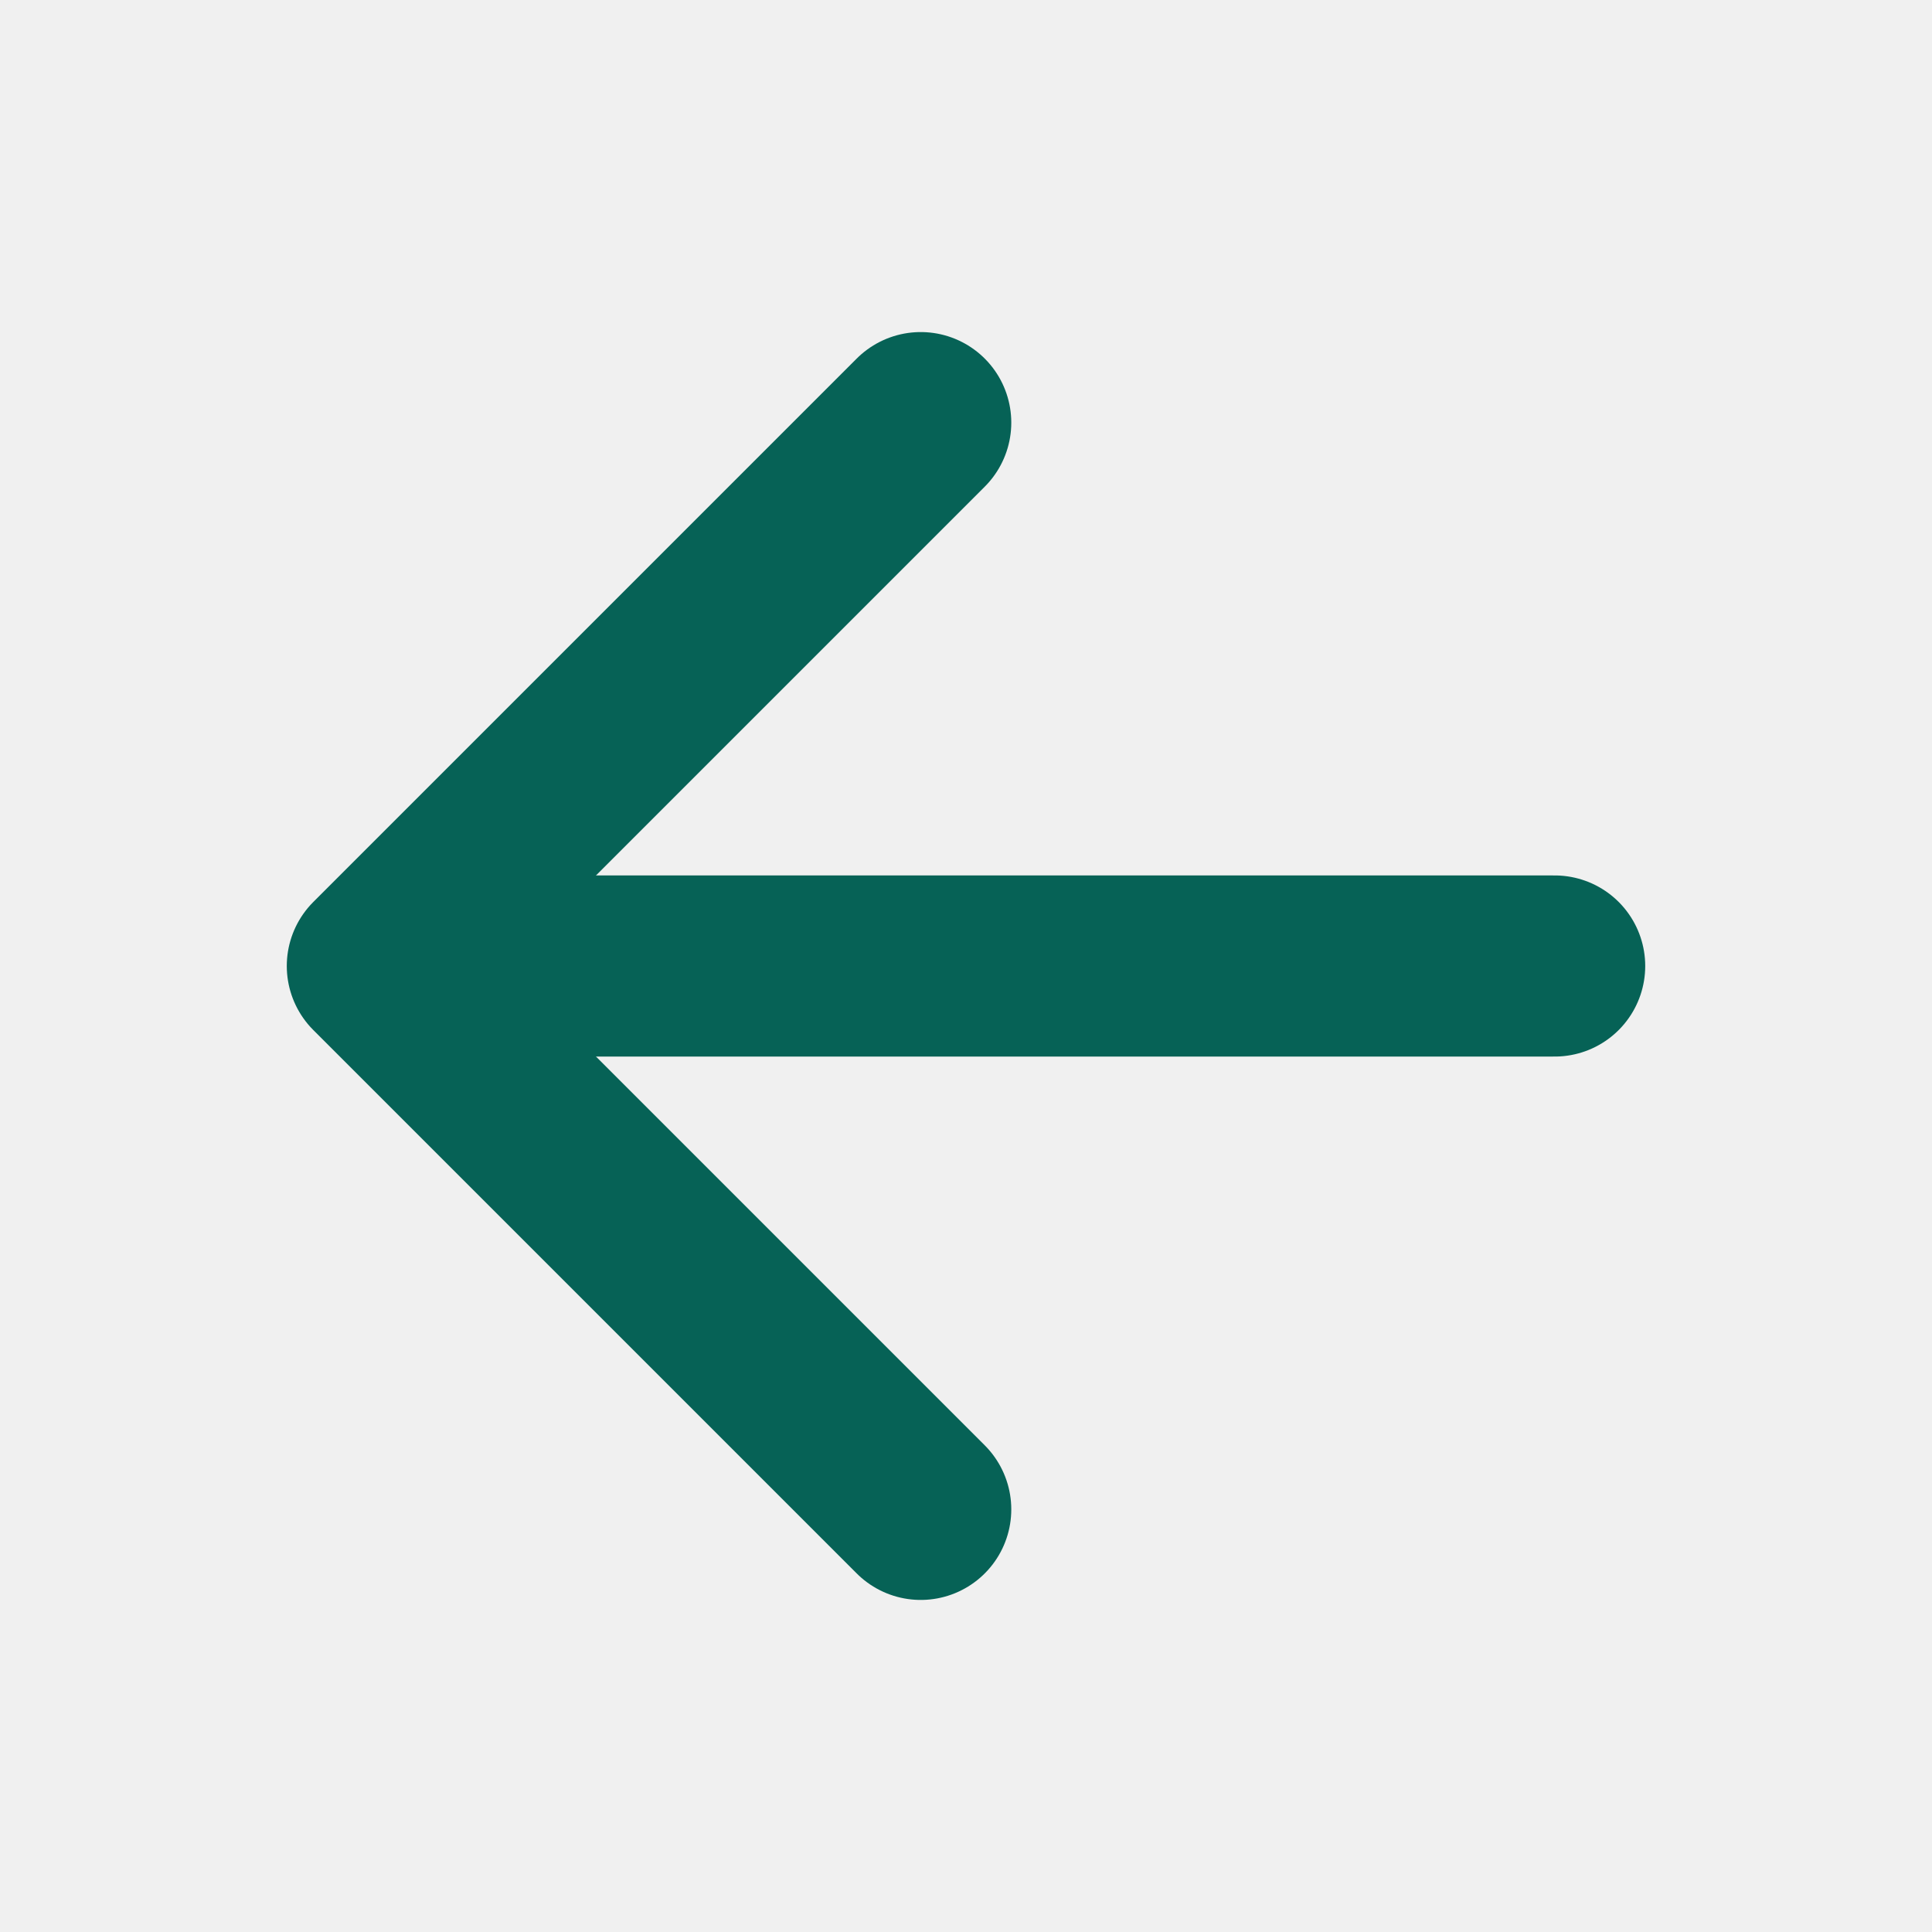
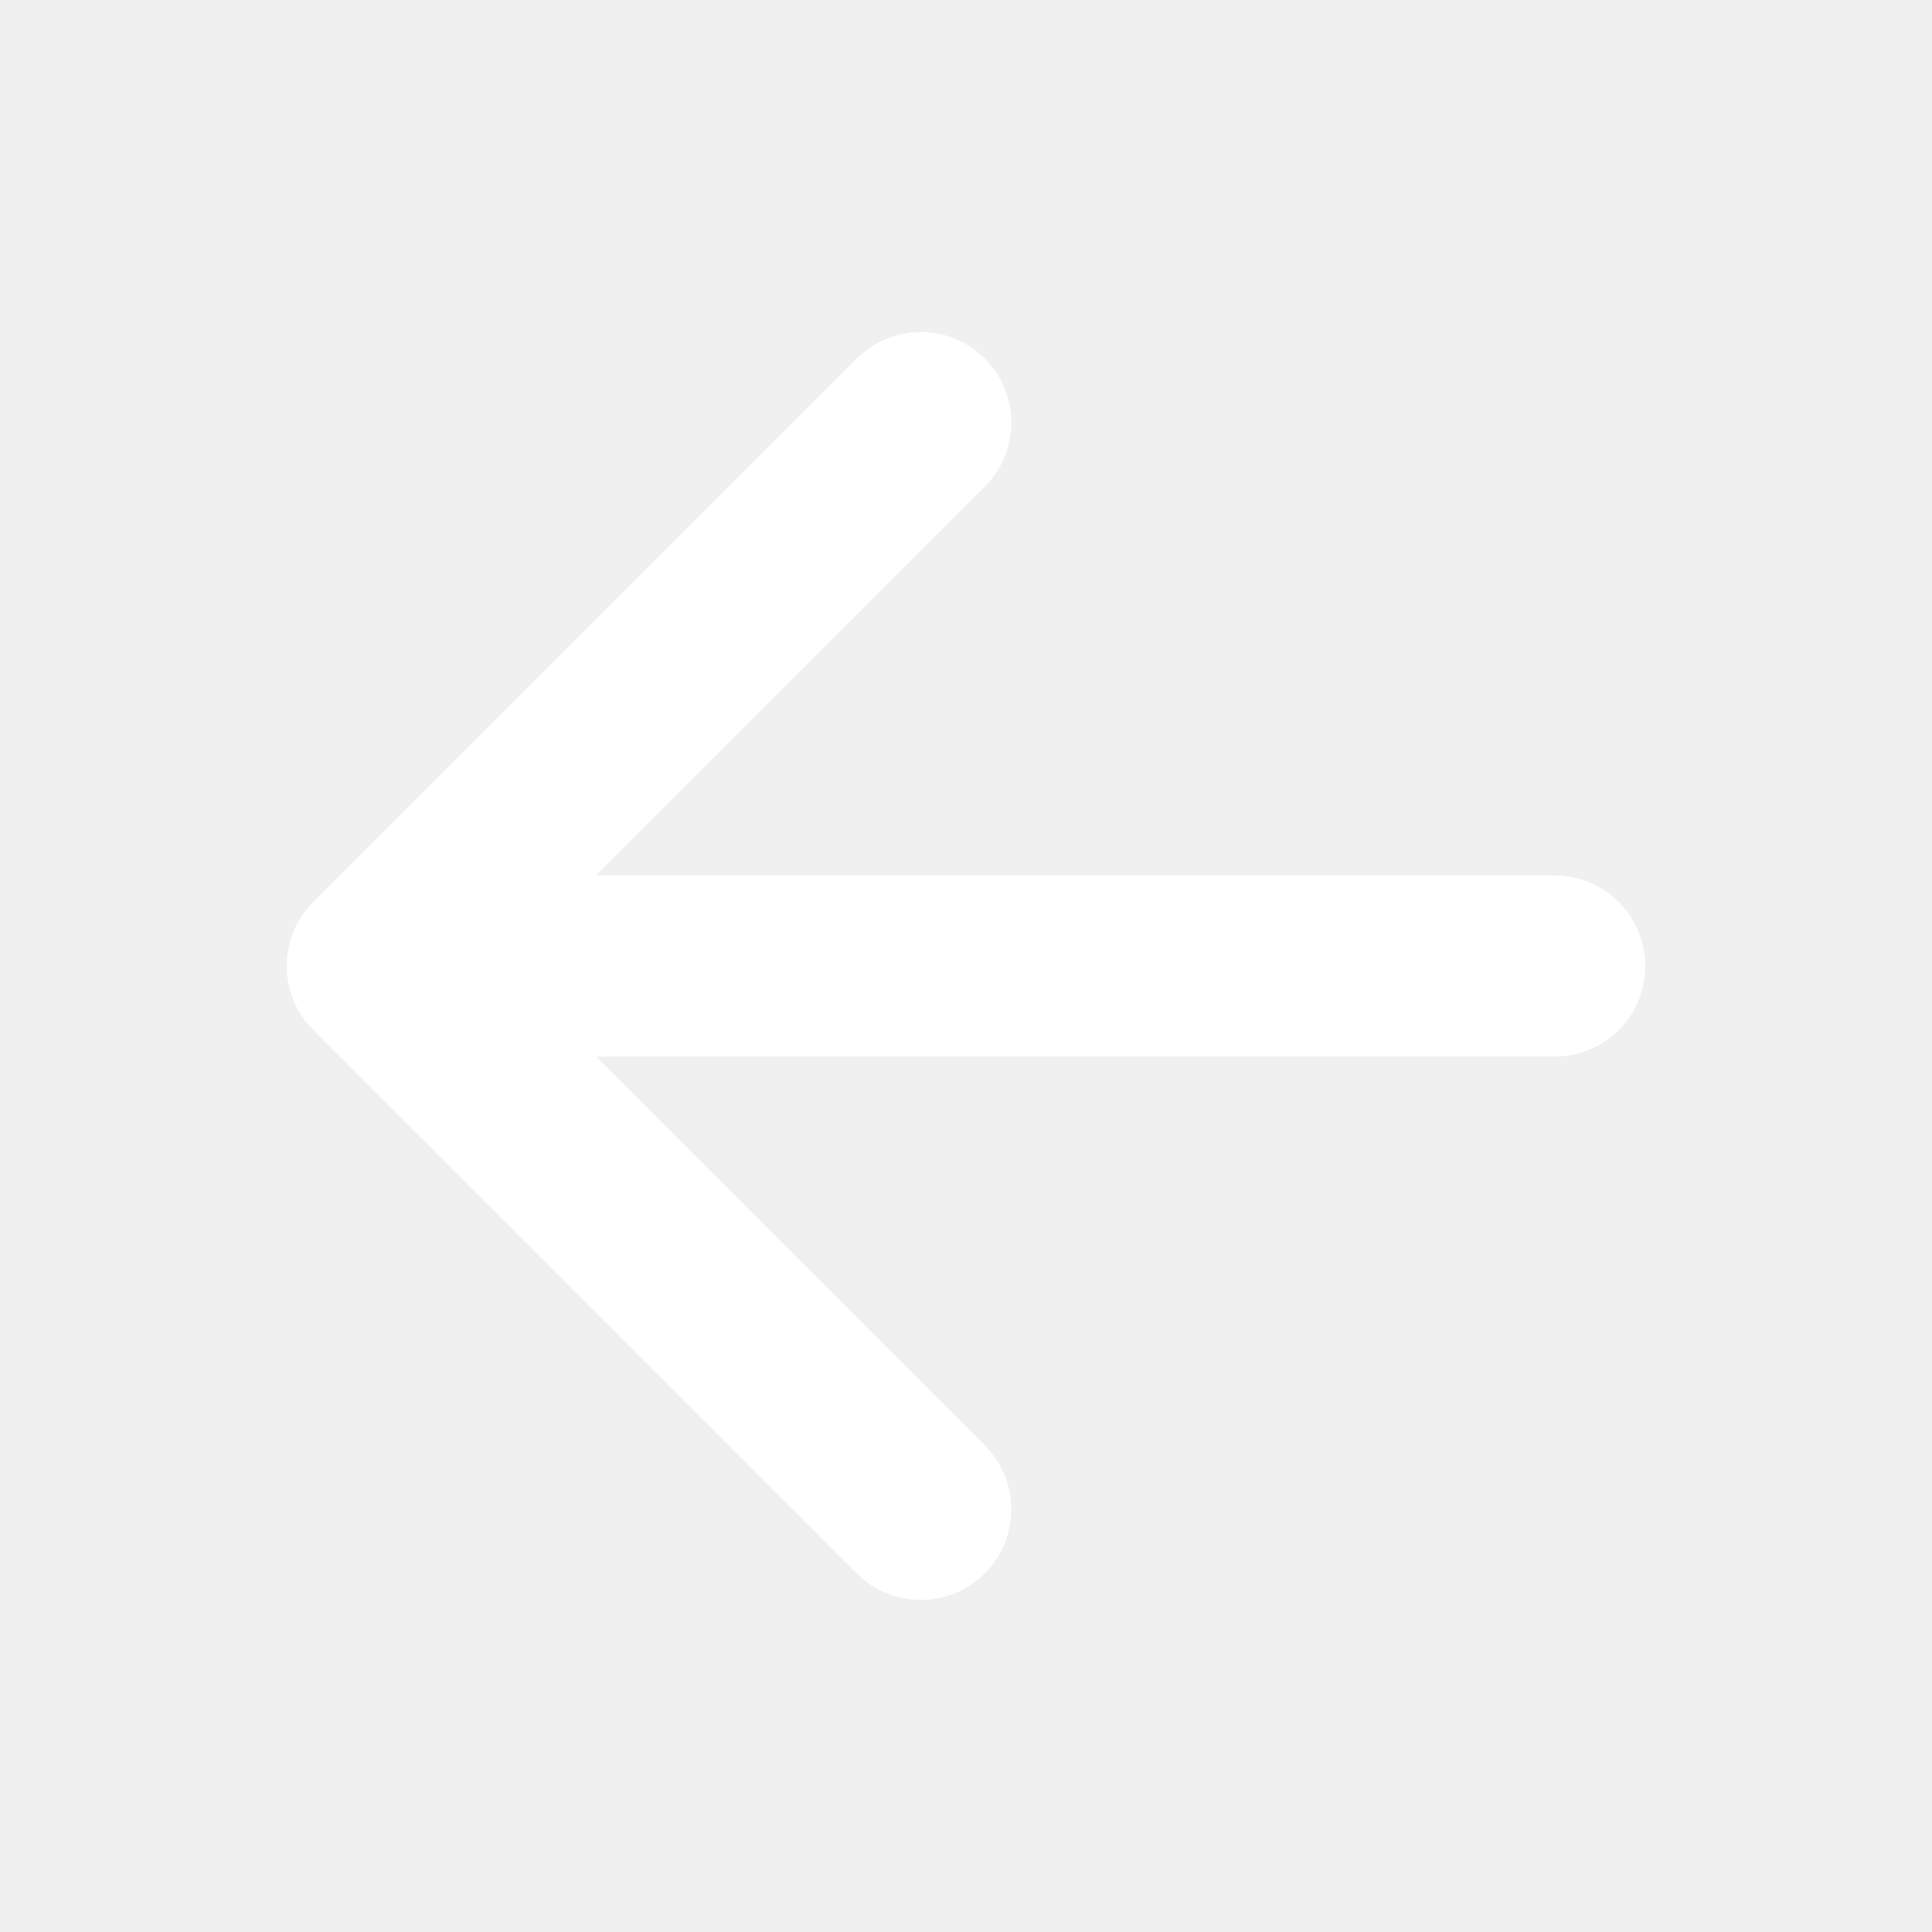
<svg xmlns="http://www.w3.org/2000/svg" width="800px" height="800px" viewBox="0 0 512 512">
-   <polyline points="244 400 100 256 244 112" style="fill:none;stroke:#066256;stroke-linecap:round;stroke-linejoin:round;stroke-width:48px" />
-   <line x1="120" y1="256" x2="412" y2="256" style="fill:none;stroke:#066256;stroke-linecap:round;stroke-linejoin:round;stroke-width:48px" />
+   <polyline points="244 400 100 256 244 112" style="fill:none;stroke:#ffffff;stroke-linecap:round;stroke-linejoin:round;stroke-width:48px" />
+   <line x1="120" y1="256" x2="412" y2="256" style="fill:none;stroke:#ffffff;stroke-linecap:round;stroke-linejoin:round;stroke-width:48px" />
</svg>
